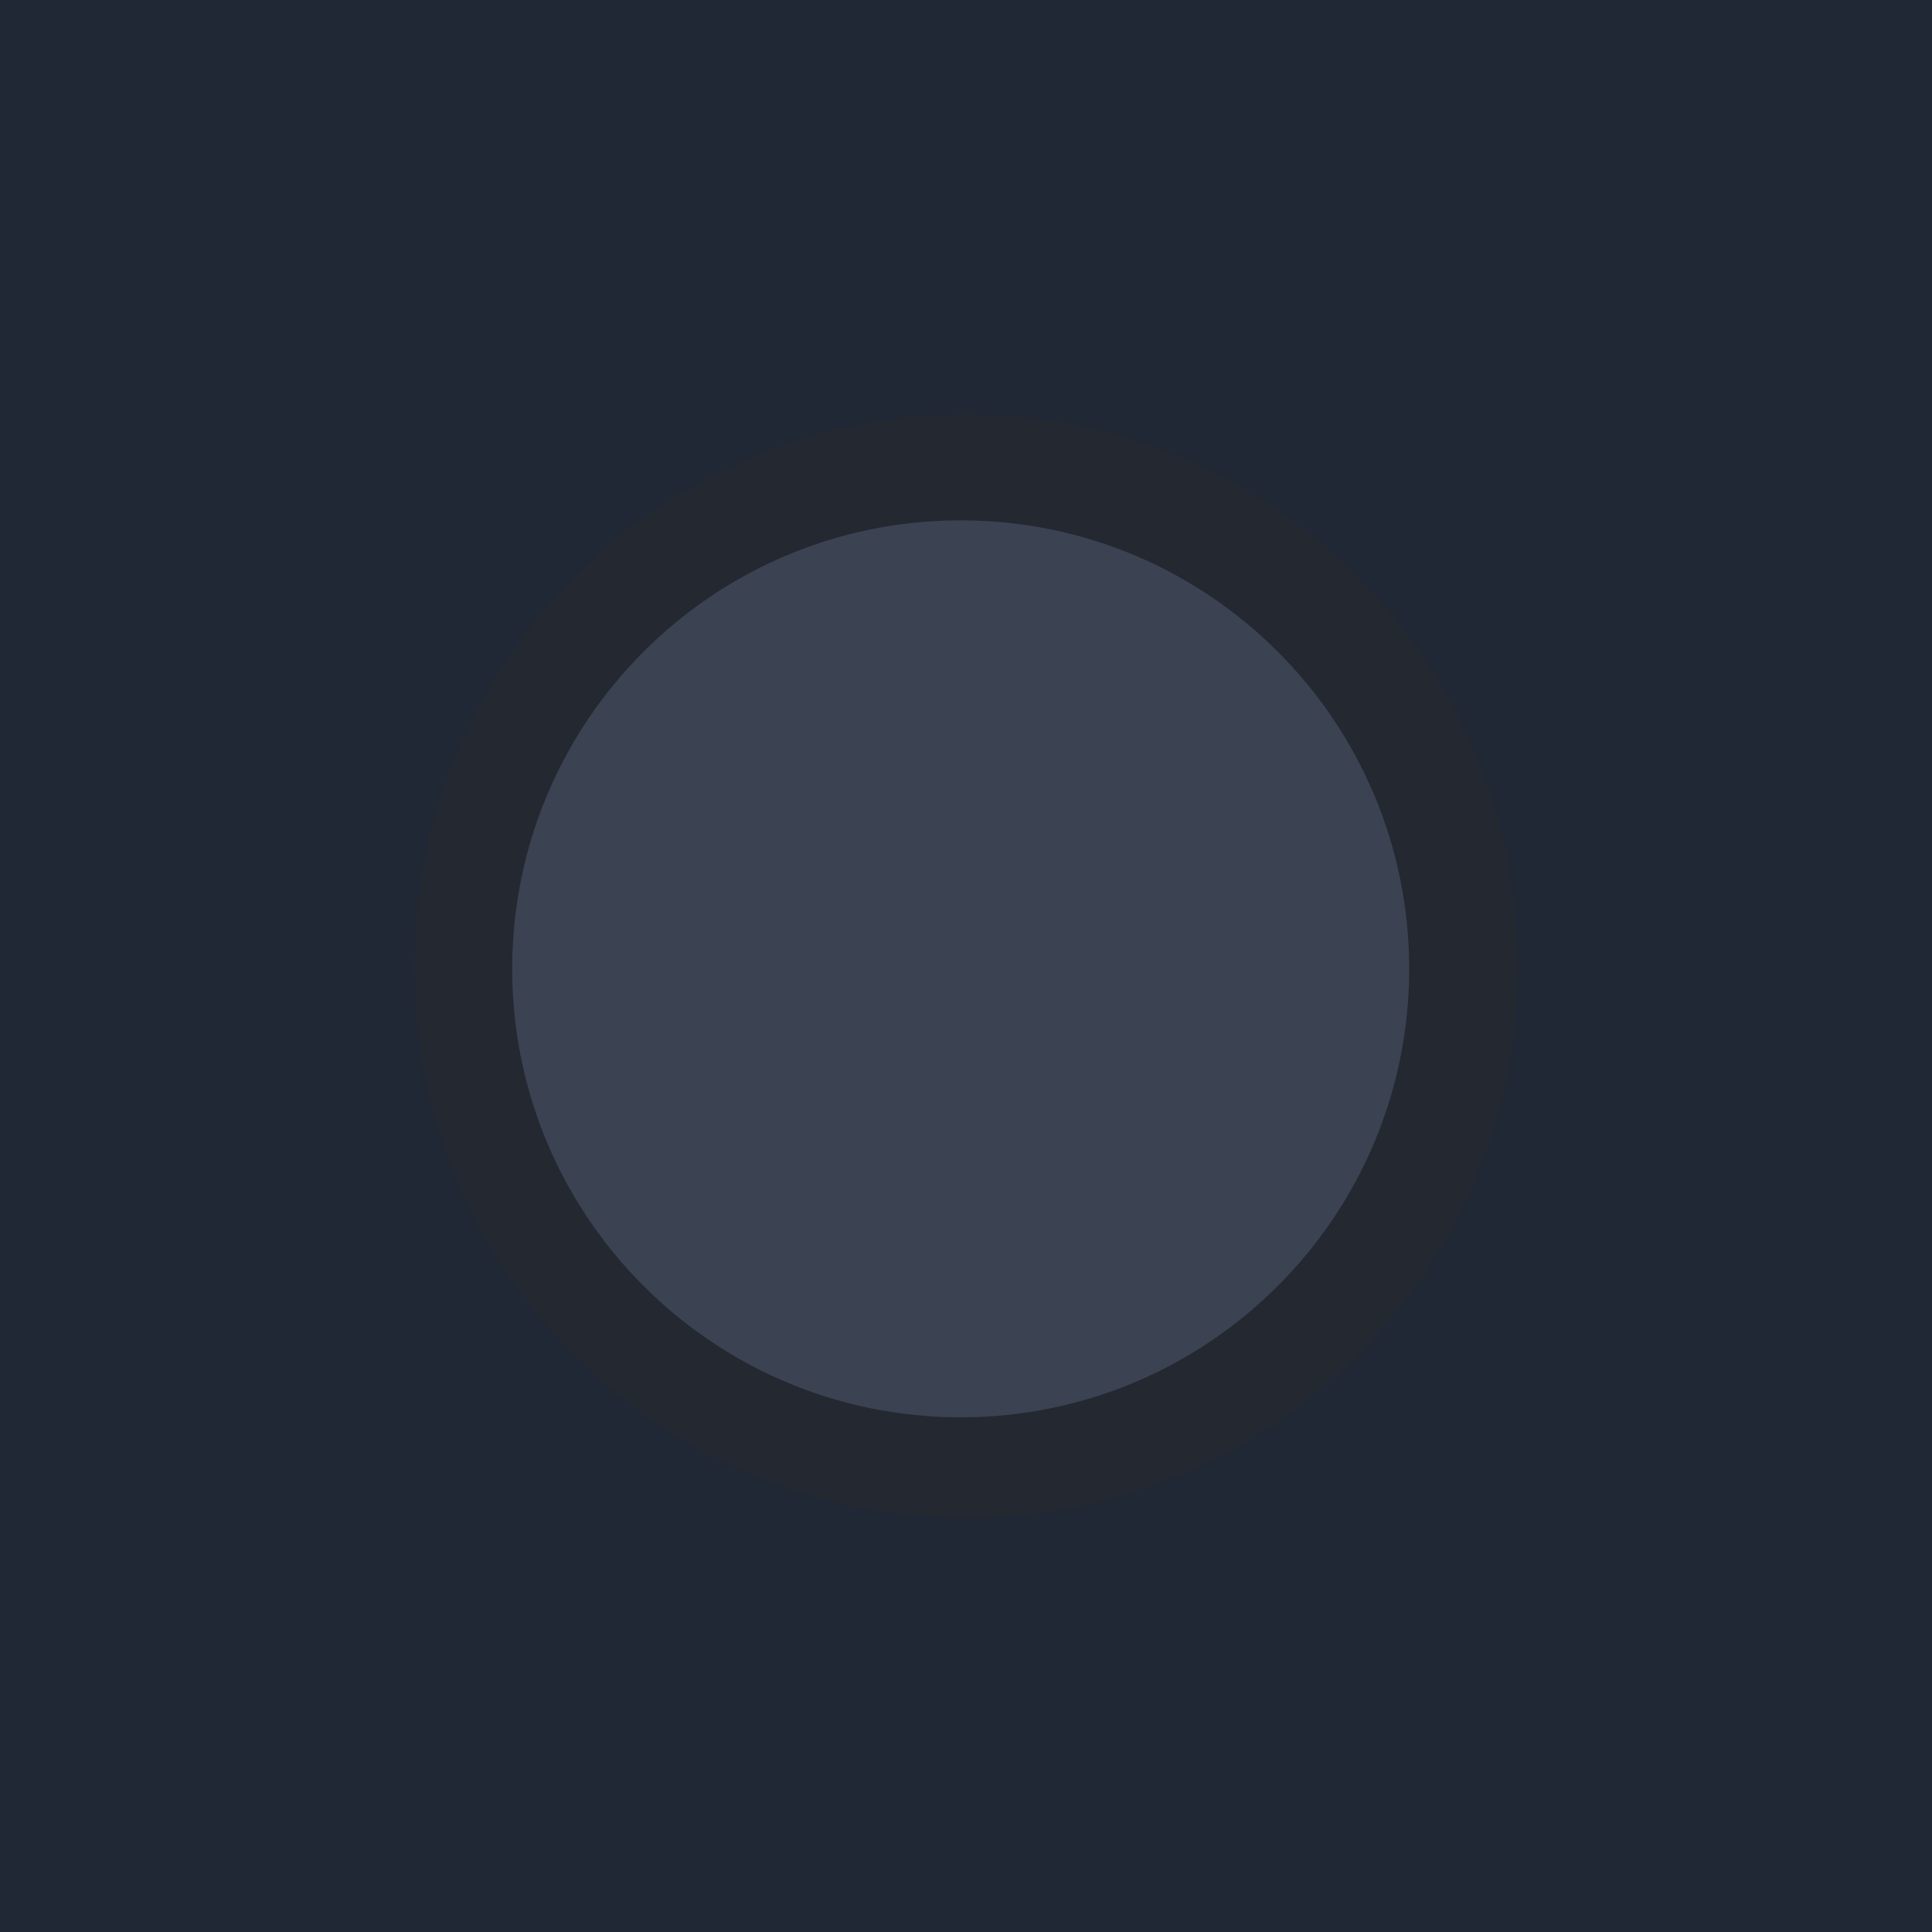
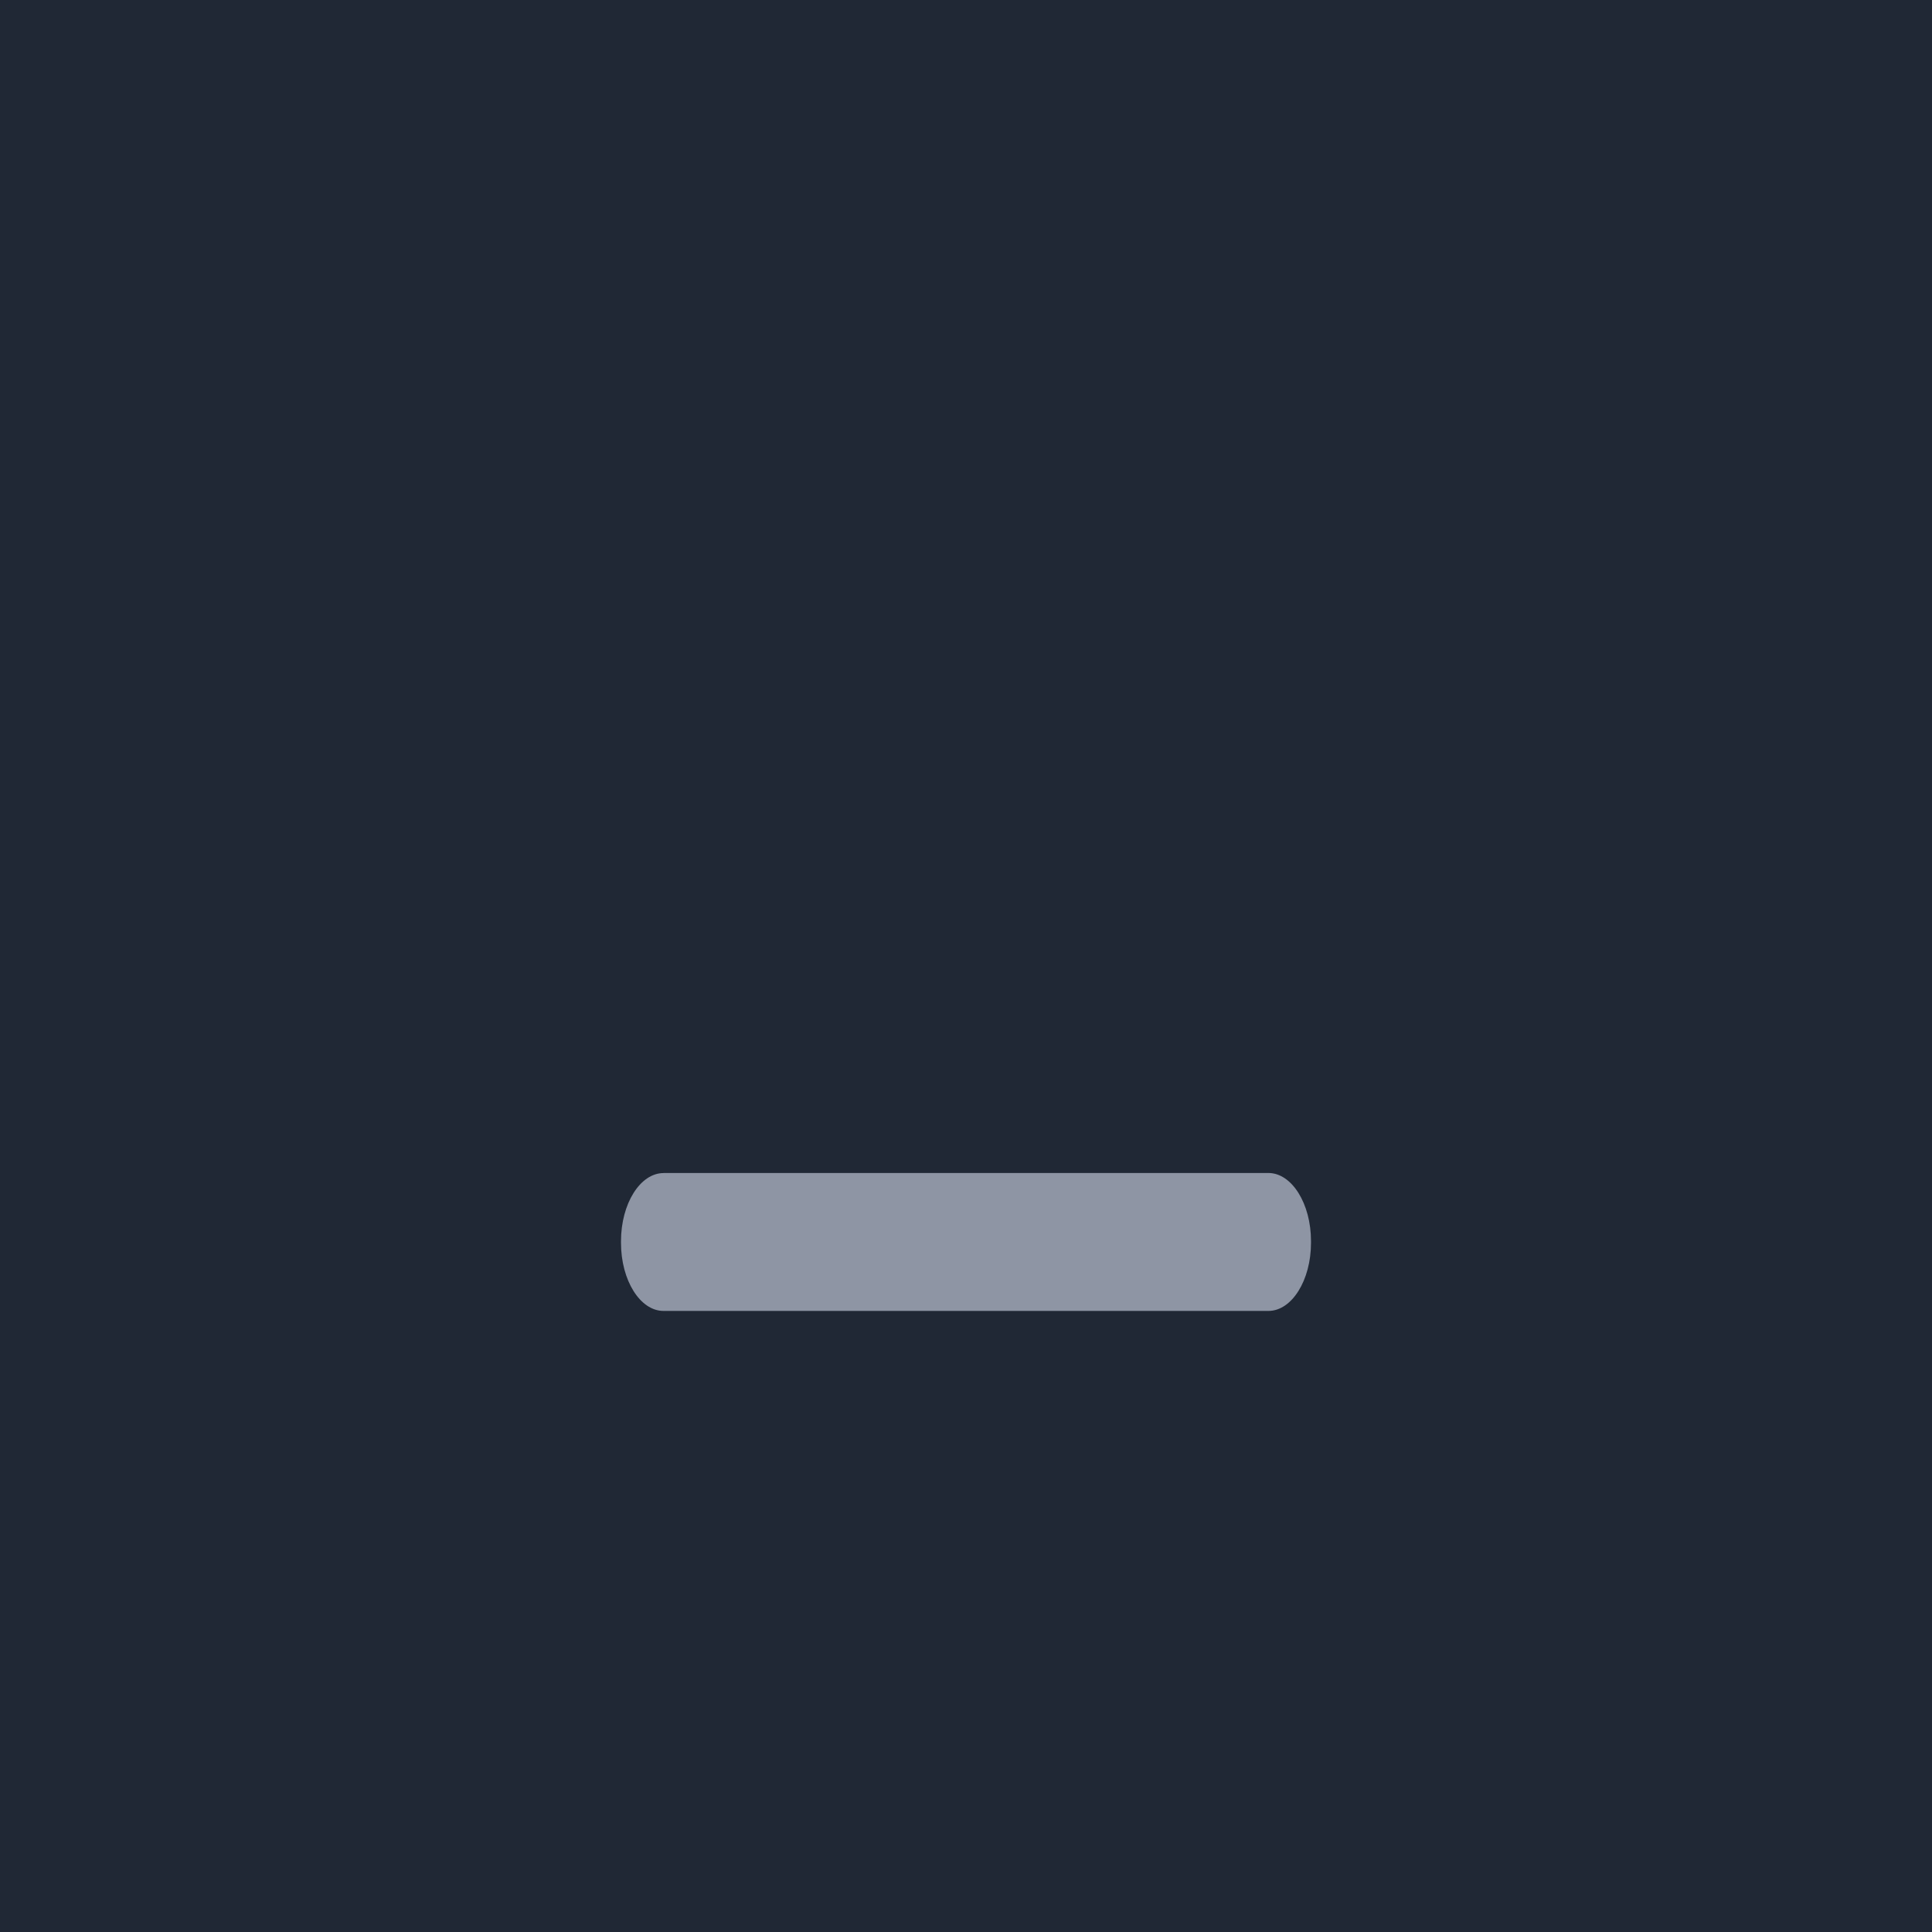
<svg xmlns="http://www.w3.org/2000/svg" width="28" height="28" viewBox="0 0 28 28" id="svg4142" version="1.1">
  <defs id="defs4144" />
  <g id="layer1" transform="translate(0,-1024.362)">
-     <rect style="opacity:1;fill:#202835;fill-opacity:1;fill-rule:evenodd;stroke:none;stroke-width:2.745;stroke-linecap:butt;stroke-linejoin:miter;stroke-miterlimit:4;stroke-dasharray:none;stroke-dashoffset:478.437;stroke-opacity:1" id="rect4741" width="28" height="32" x="0" y="1020.362" />
-     <circle style="fill:#eceff1;fill-opacity:0.1;stroke:none;stroke-width:0.5;stroke-linejoin:miter;stroke-miterlimit:4;stroke-dasharray:none;stroke-opacity:1" id="path2994" cx="1038.059" cy="13.018" r="12" transform="rotate(90)" />
-     <rect style="opacity:1;fill:#ffffff;fill-opacity:0.07;fill-rule:evenodd;stroke:none;stroke-width:2.745;stroke-linecap:butt;stroke-linejoin:miter;stroke-miterlimit:4;stroke-dasharray:none;stroke-dashoffset:478.437;stroke-opacity:1" id="rect4139" width="28" height="1" x="0" y="1020.362" />
-     <path id="path4094" style="fill:#232831;fill-opacity:1;fill-rule:evenodd;stroke:none;stroke-width:0.014" d="m 14,1046.362 c 4.418,0 8,-3.582 8,-8 0,-4.418 -3.582,-8 -8,-8 -4.418,0 -8,3.582 -8,8 0,4.418 3.582,8 8,8" />
-     <path style="fill:#3b4252;fill-opacity:1;fill-rule:evenodd;stroke:none;stroke-width:0.013" d="m 13.923,1031.903 c -3.59,0 -6.5,2.91 -6.5,6.5 0,3.59 2.91,6.5 6.5,6.5 3.59,0 6.5,-2.91 6.5,-6.5 0,-3.59 -2.91,-6.5 -6.5,-6.5 z" id="path4096" />
+     <rect style="opacity:1;fill:#202835;fill-opacity:1;fill-rule:evenodd;stroke:none;stroke-width:2.568;stroke-linecap:butt;stroke-linejoin:miter;stroke-miterlimit:4;stroke-dasharray:none;stroke-dashoffset:478.437;stroke-opacity:1" id="rect4741" width="28" height="28" x="0" y="1024.362" />
+     <circle style="fill:#eceff1;fill-opacity:0.1;stroke:none;stroke-width:0.5;stroke-linejoin:miter;stroke-miterlimit:4;stroke-dasharray:none;stroke-opacity:1" id="path2994" cx="1036.362" cy="13" r="12" transform="rotate(90)" />
+     <rect style="opacity:1;fill:#ffffff;fill-opacity:0.07;fill-rule:evenodd;stroke:none;stroke-width:2.745;stroke-linecap:butt;stroke-linejoin:miter;stroke-miterlimit:4;stroke-dasharray:none;stroke-dashoffset:478.437;stroke-opacity:1" id="rect4959" width="28" height="1" x="0" y="1020.362" />
+     <path id="path4421" style="fill:#8e95a4;fill-opacity:1;fill-rule:evenodd;stroke:none;stroke-width:0.172;paint-order:markers fill stroke" d="m 9.617,1041.362 h 8.766 c 0.339,0 0.617,0.444 0.617,0.987 v 0.025 c 0,0.543 -0.278,0.987 -0.617,0.987 H 9.617 C 9.278,1043.362 9,1042.918 9,1042.375 v -0.025 c 0,-0.543 0.278,-0.987 0.617,-0.987" />
  </g>
</svg>
